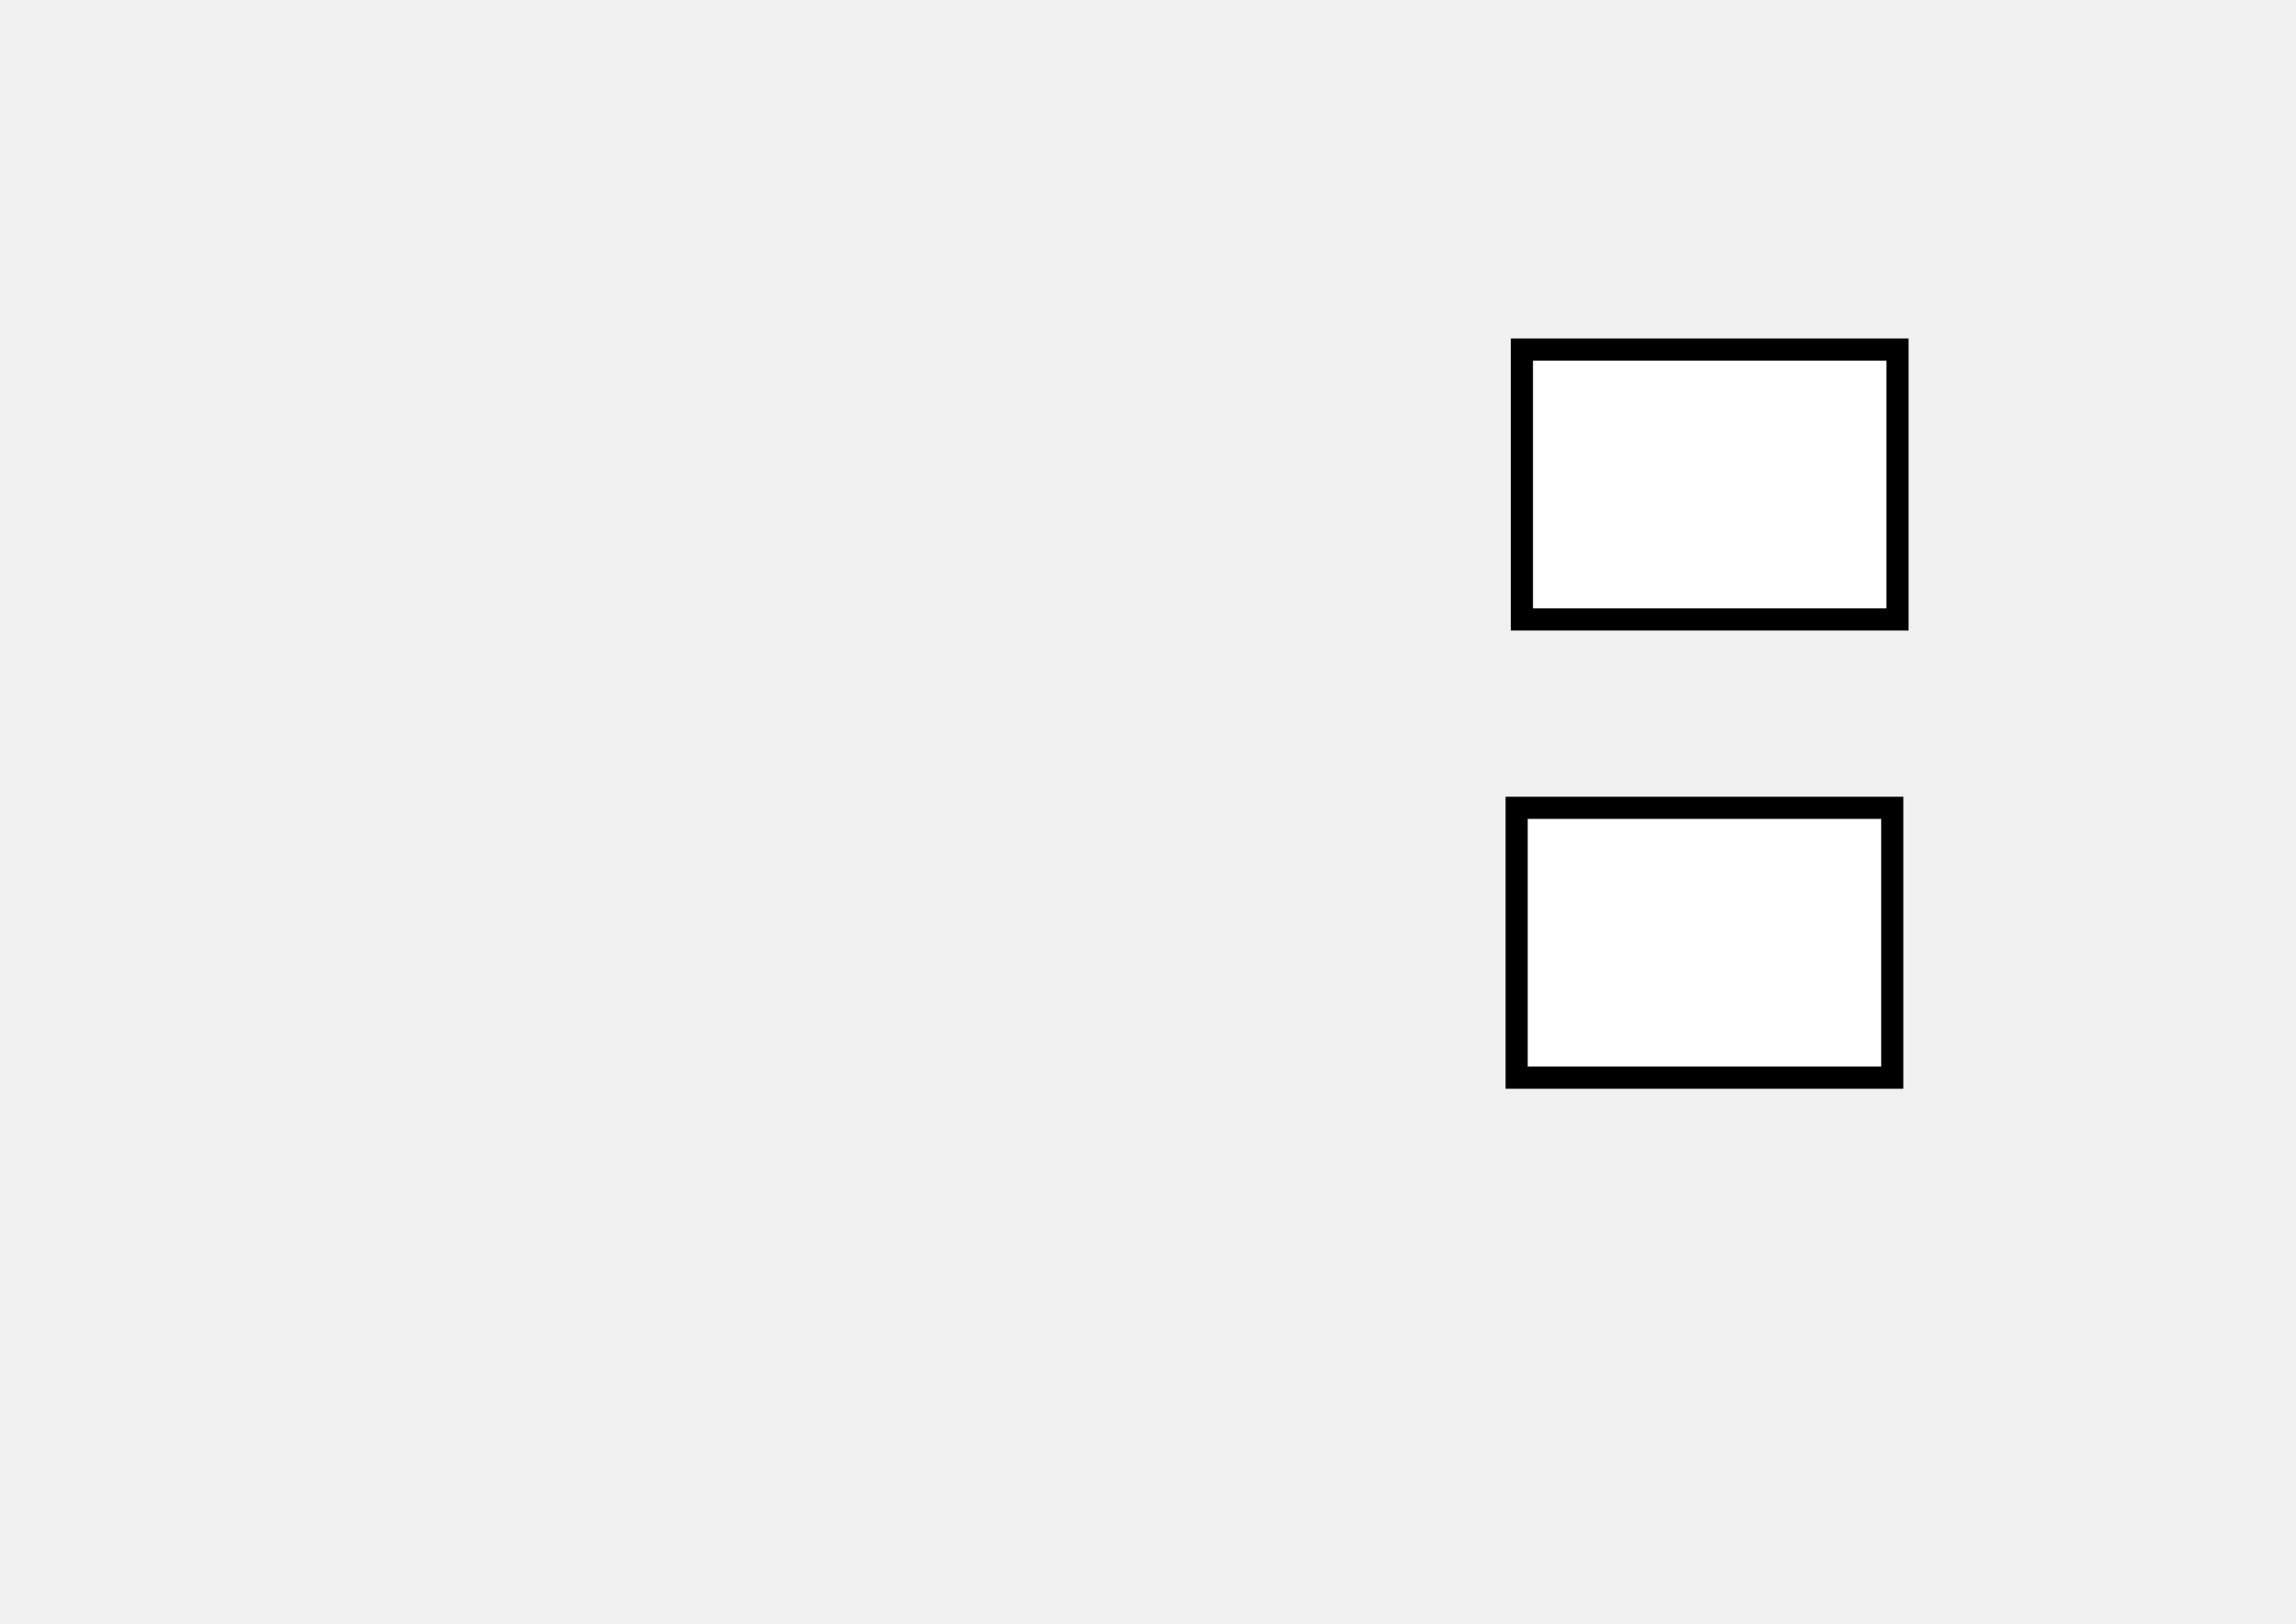
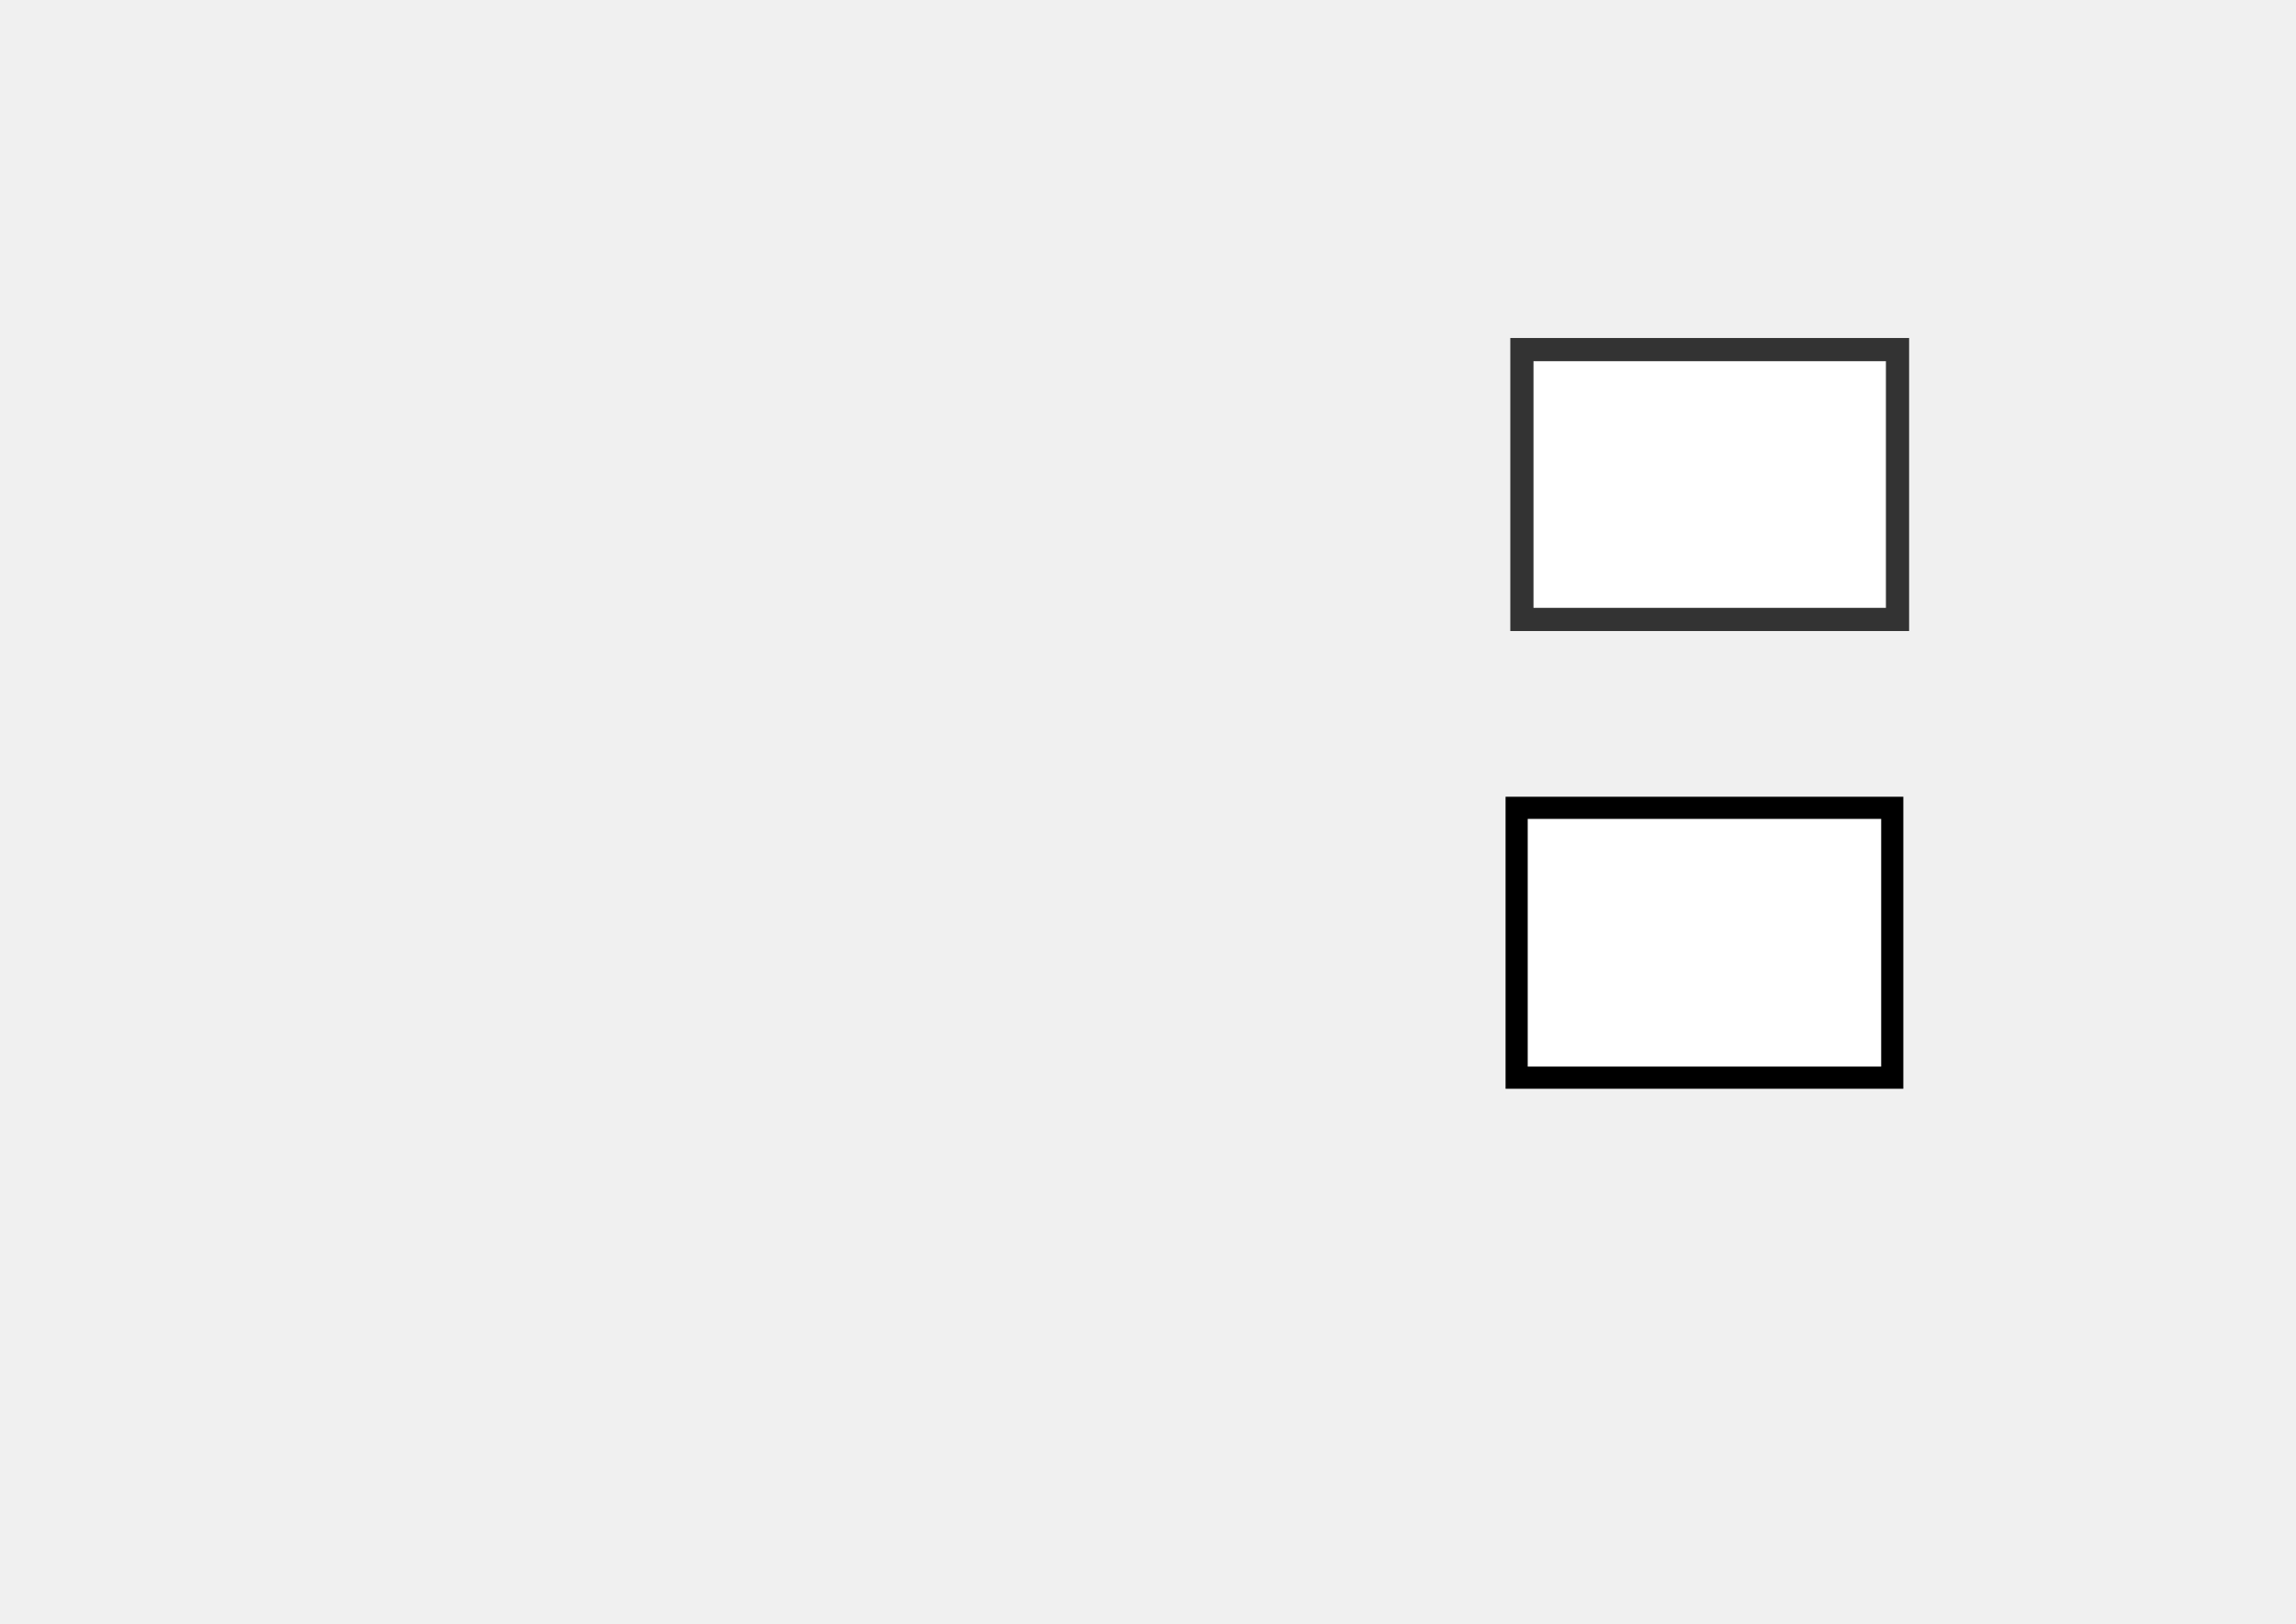
<svg xmlns="http://www.w3.org/2000/svg" width="297mm" height="210mm" viewBox="0 0 297 210" version="1.1" id="E1">
  <defs id="defs1" />
-   <rect style="stroke:#000000;stroke-width:2.865;stroke-dasharray:none" id="E1machine2" width="48.588" height="34.901" x="196.866" y="45.214" fill="white" />
+   <rect id="E1machine2" width="48.588" height="34.901" x="196.866" y="45.214" fill="white" stroke="#333333" stroke-width="3" />
  <rect style="stroke:#000000;stroke-width:2.865;stroke-dasharray:none" id="E1machine5" width="48.588" height="34.901" x="196.186" y="104.479" fill="white" />
</svg>
